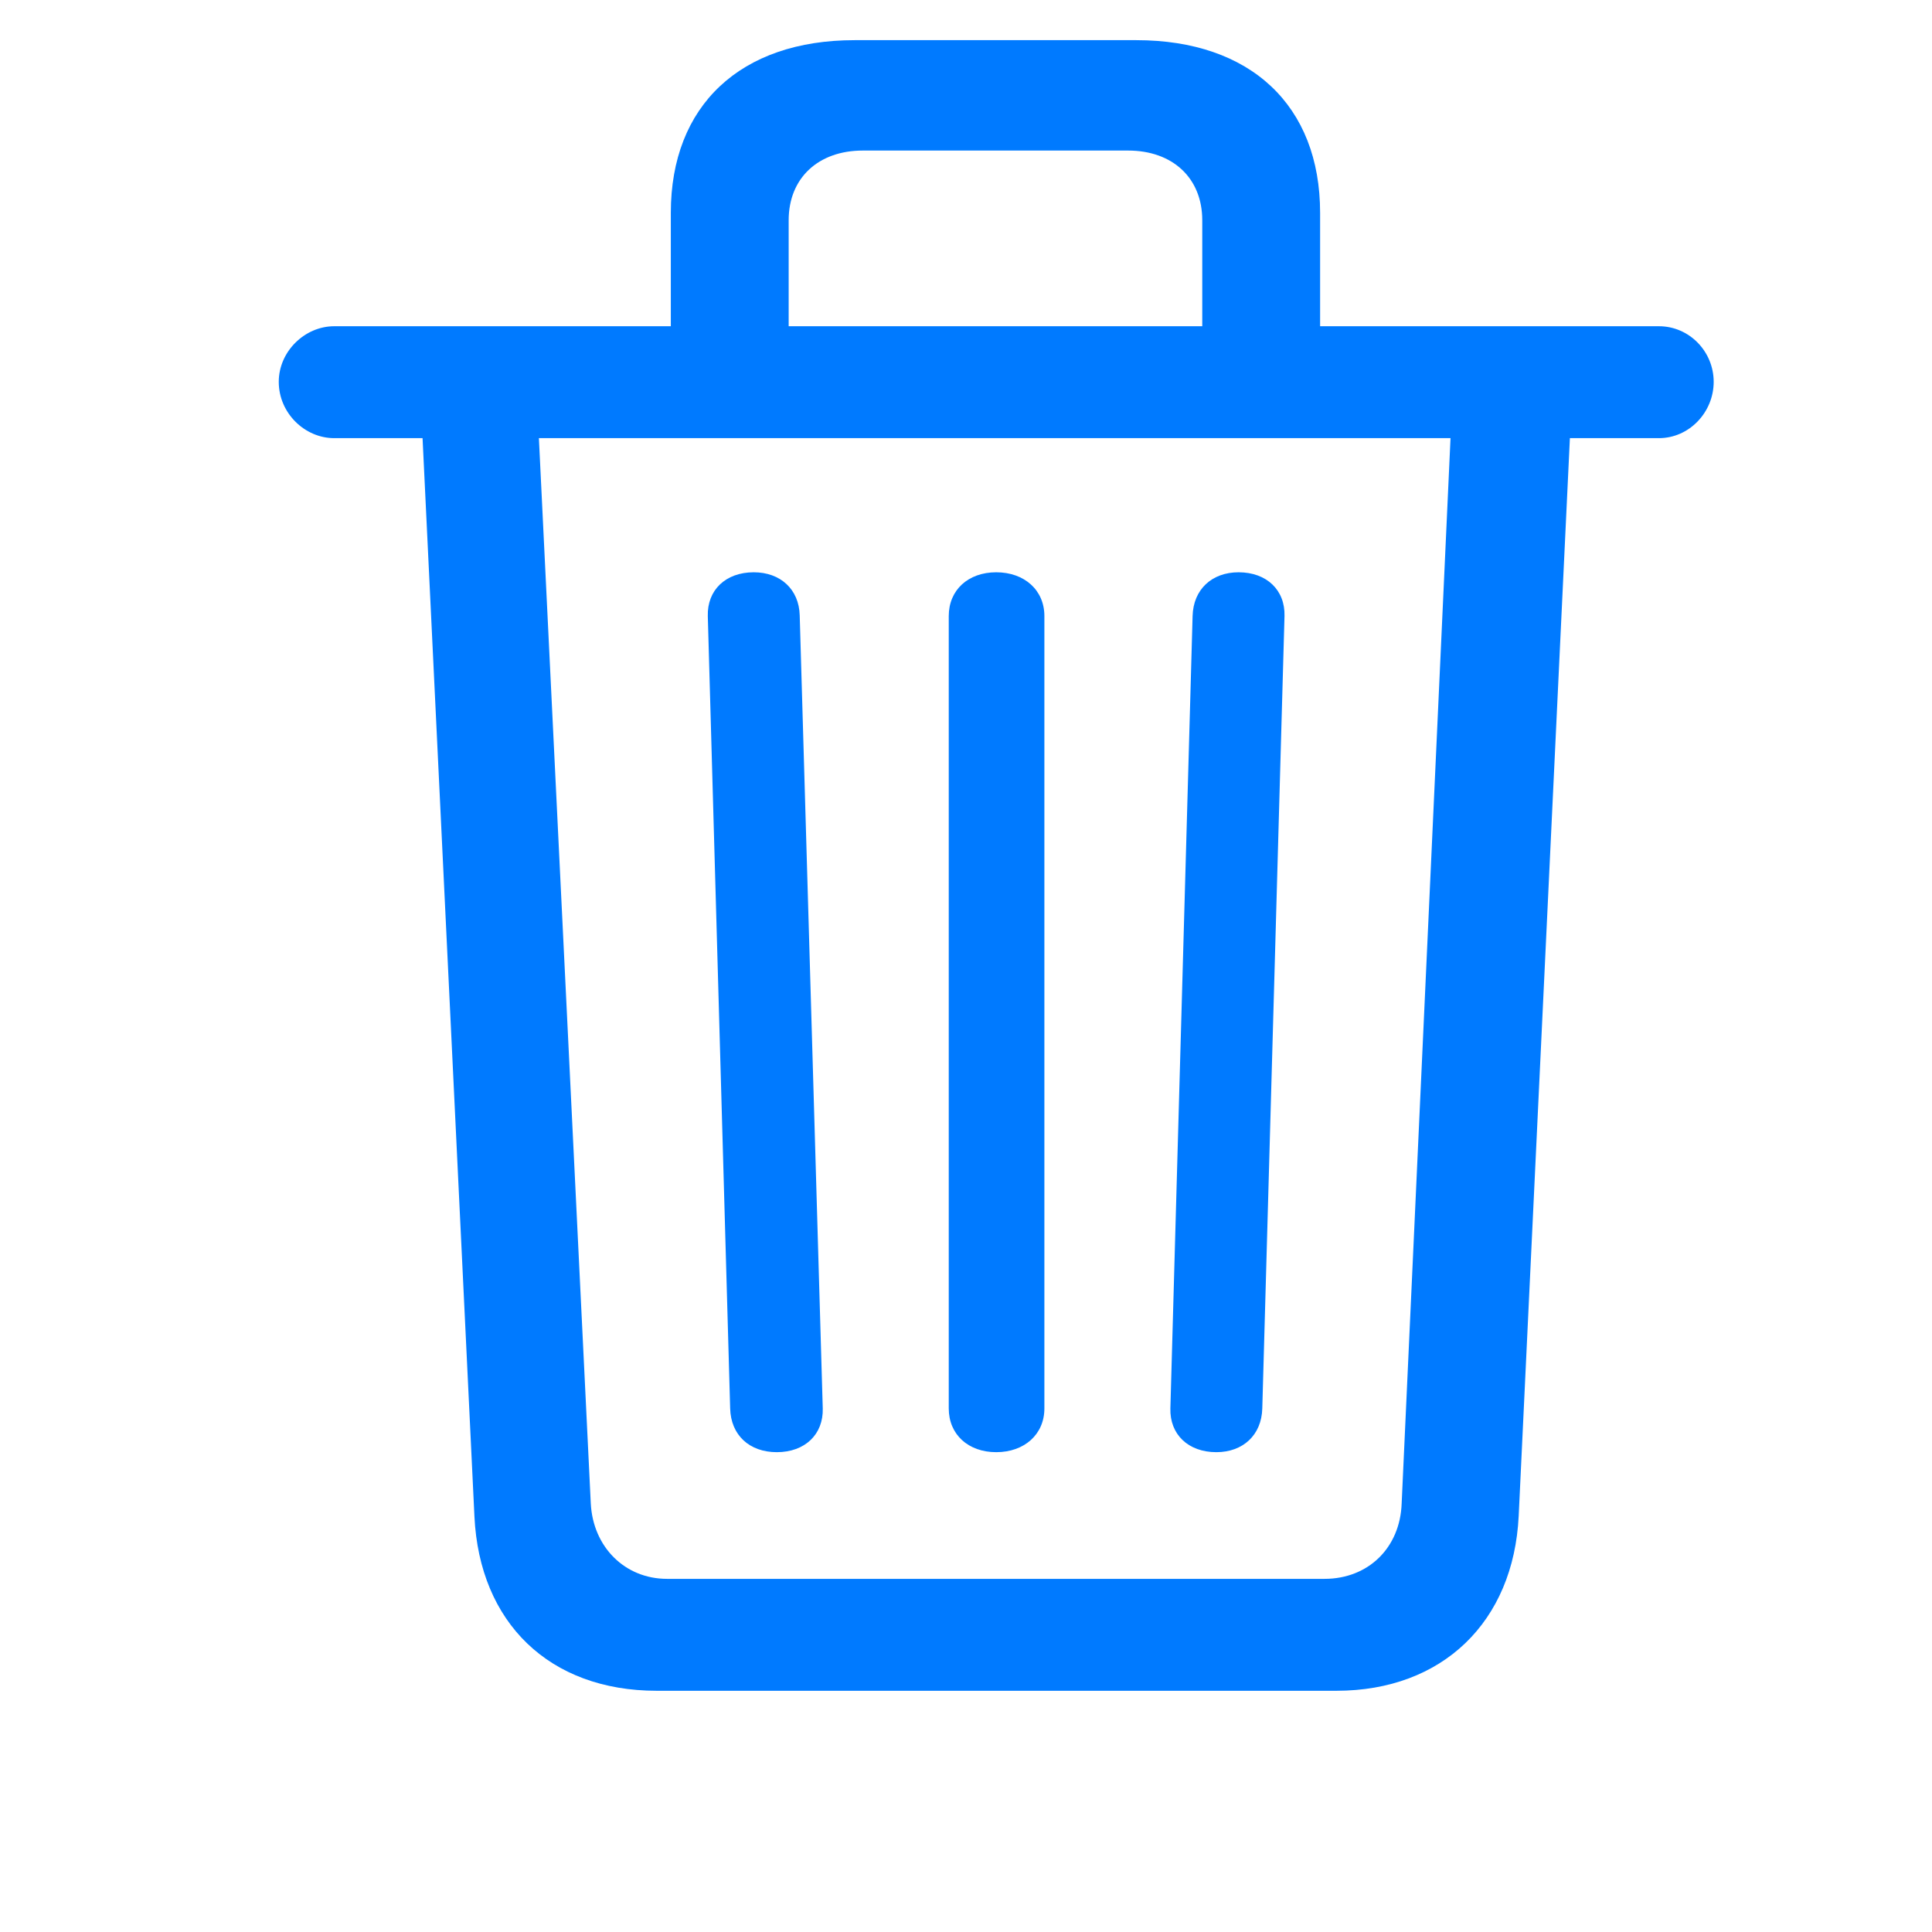
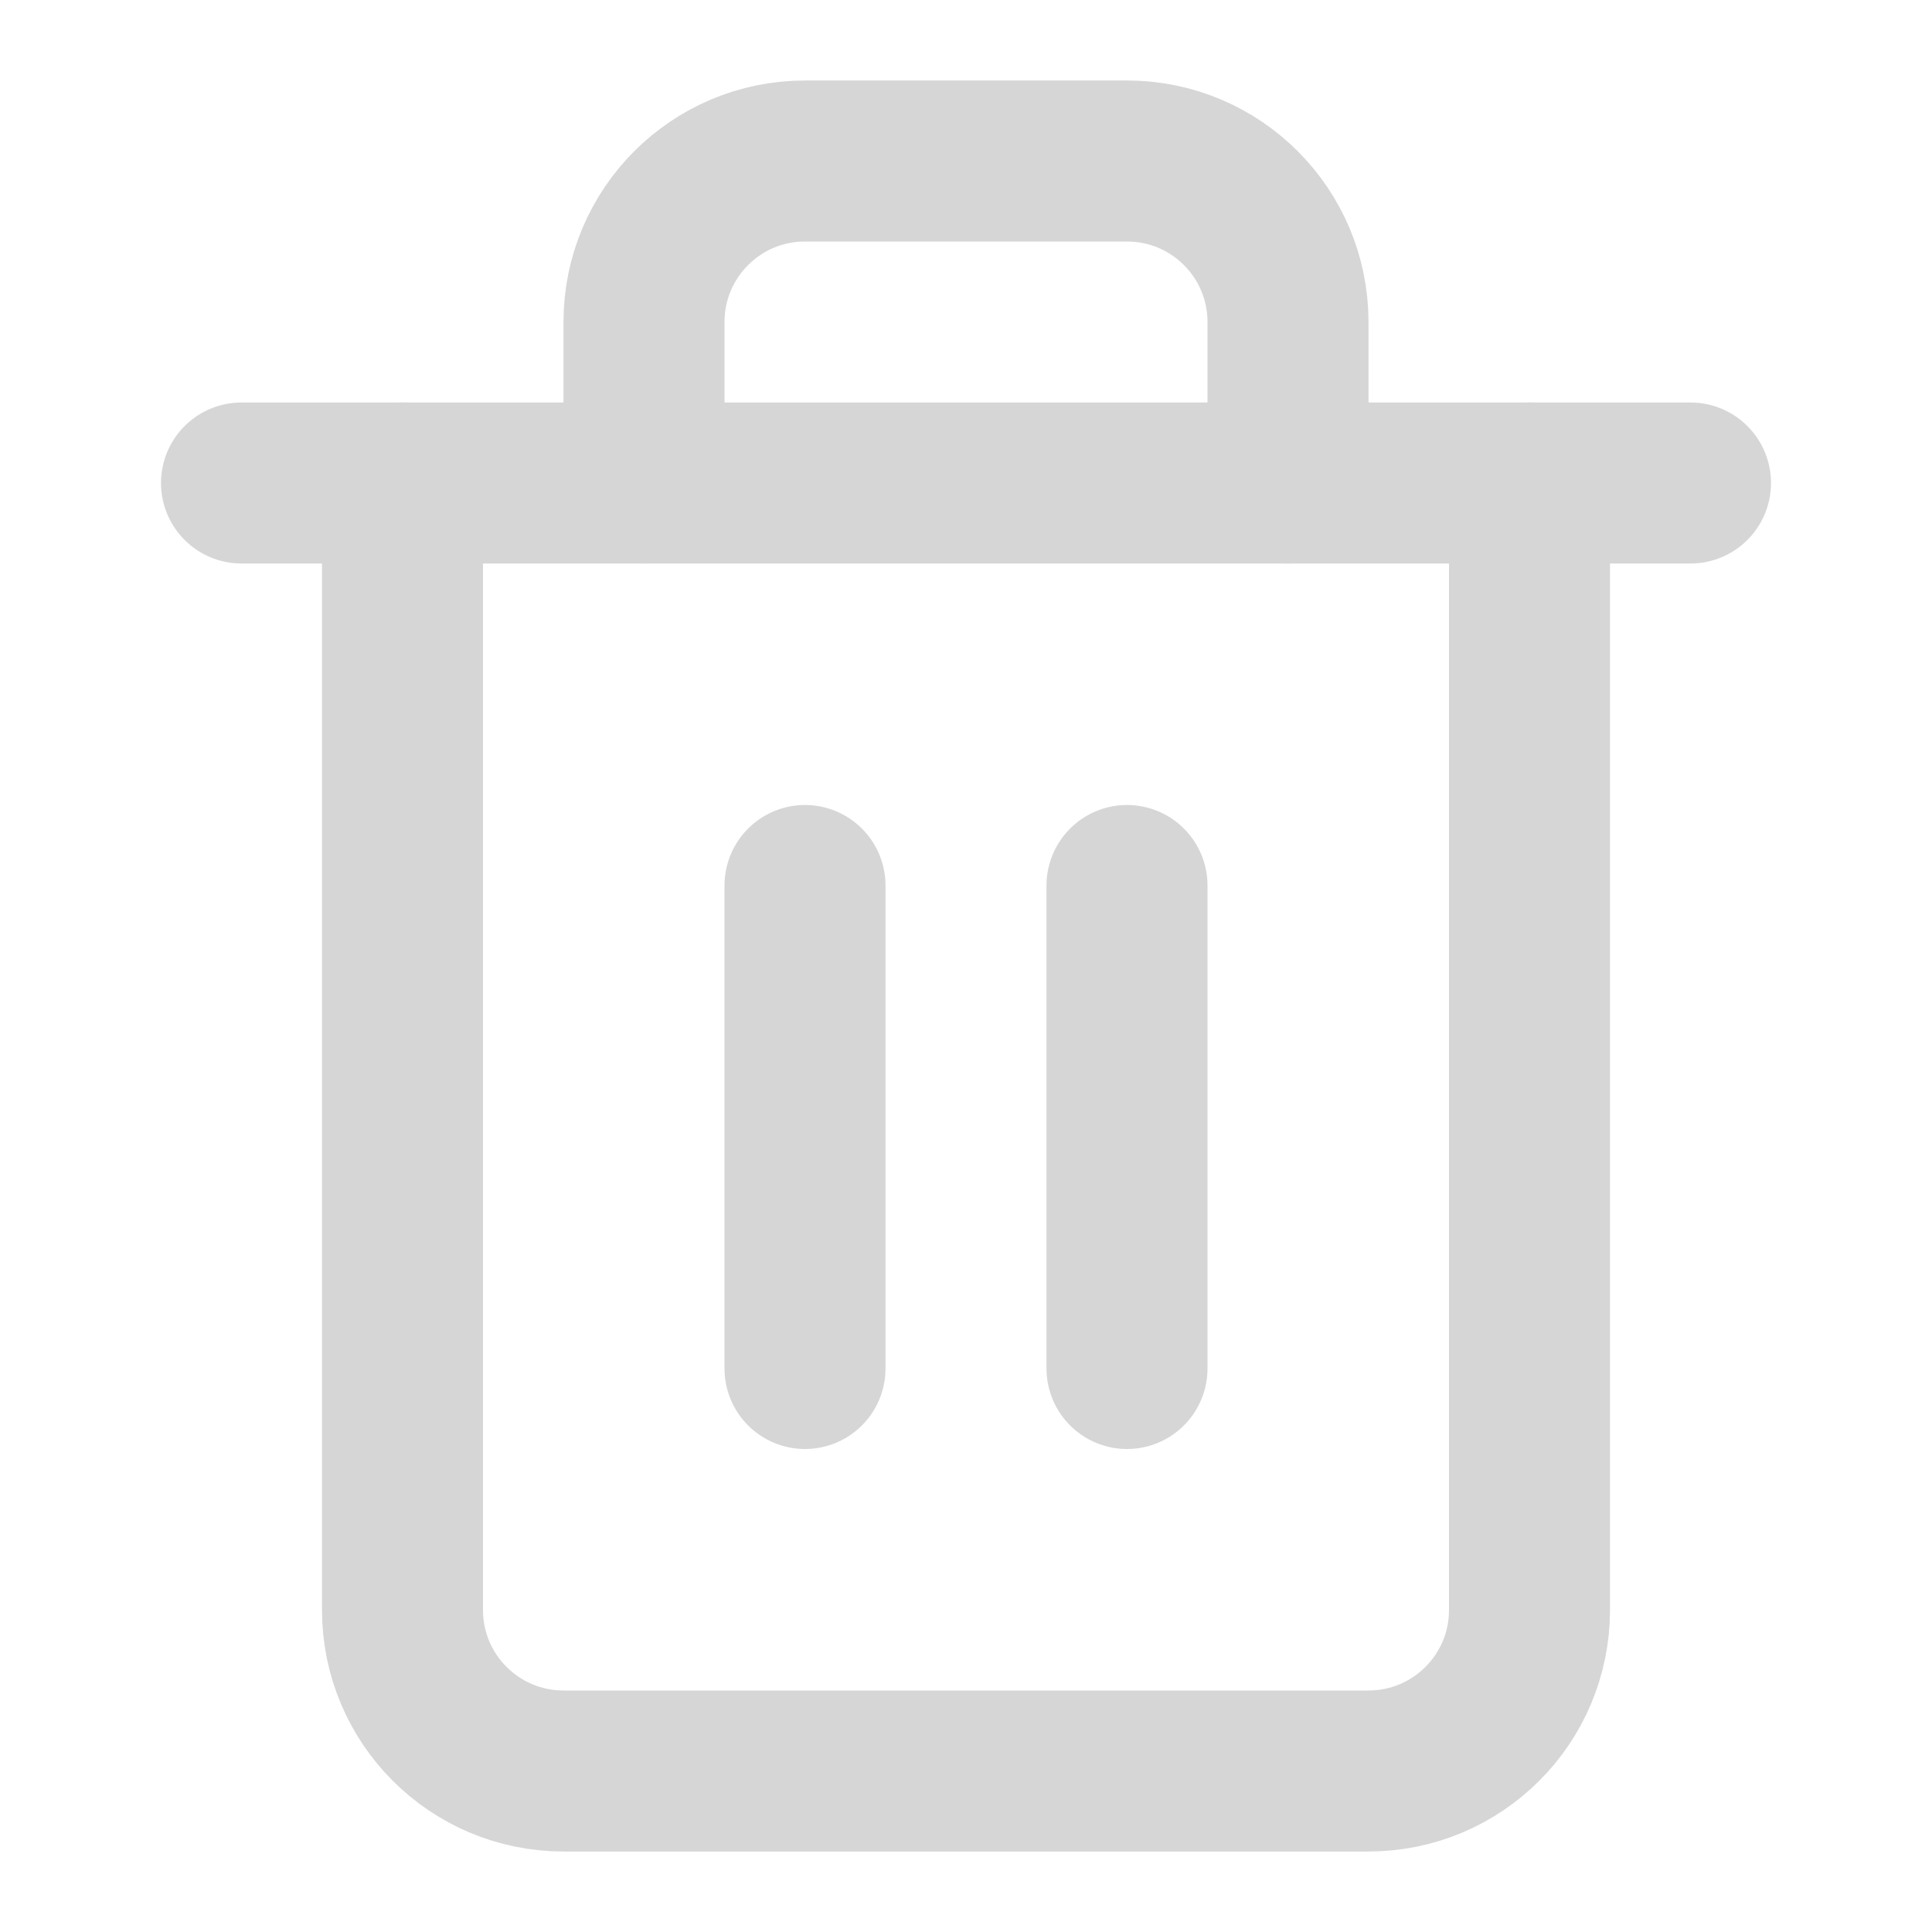
- <svg xmlns="http://www.w3.org/2000/svg" width="14" height="14" viewBox="0 0 14 14" fill="none">
-   <path d="M4.759 12.252C3.98 12.252 3.475 11.758 3.438 10.99L3.062 3.175H2.422C2.208 3.175 2.02 2.993 2.02 2.767C2.02 2.547 2.208 2.364 2.422 2.364H4.861V1.542C4.861 0.764 5.366 0.291 6.193 0.291H8.234C9.061 0.291 9.566 0.764 9.566 1.542V2.364H12.021C12.241 2.364 12.418 2.547 12.418 2.767C12.418 2.987 12.241 3.175 12.021 3.175H11.376L11.005 10.985C10.968 11.753 10.452 12.252 9.684 12.252H4.759ZM5.715 1.596V2.364H8.712V1.596C8.712 1.29 8.497 1.091 8.175 1.091H6.252C5.93 1.091 5.715 1.29 5.715 1.596ZM4.834 11.441H9.598C9.915 11.441 10.146 11.216 10.157 10.894L10.511 3.175H3.905L4.281 10.894C4.297 11.21 4.528 11.441 4.834 11.441ZM5.629 10.523C5.43 10.523 5.296 10.399 5.291 10.206L5.129 4.464C5.124 4.276 5.258 4.147 5.462 4.147C5.656 4.147 5.79 4.271 5.795 4.459L5.962 10.206C5.967 10.394 5.833 10.523 5.629 10.523ZM7.219 10.523C7.015 10.523 6.875 10.394 6.875 10.206V4.464C6.875 4.276 7.015 4.147 7.219 4.147C7.423 4.147 7.568 4.276 7.568 4.464V10.206C7.568 10.394 7.423 10.523 7.219 10.523ZM8.814 10.523C8.61 10.523 8.476 10.394 8.481 10.206L8.642 4.464C8.647 4.271 8.782 4.147 8.975 4.147C9.179 4.147 9.313 4.276 9.308 4.464L9.147 10.206C9.142 10.399 9.007 10.523 8.814 10.523Z" fill="#007AFF" />
+ <svg xmlns="http://www.w3.org/2000/svg" width="24" height="24" viewBox="0 0 24 24" fill="none" stroke="#d6d6d6" stroke-width="2" stroke-linecap="round" stroke-linejoin="round" class="lucide lucide-trash2-icon lucide-trash-2">
+   <path d="M10 11v6" />
+   <path d="M14 11v6" />
+   <path d="M19 6v14a2 2 0 0 1-2 2H7a2 2 0 0 1-2-2V6" />
+   <path d="M3 6h18" />
+   <path d="M8 6V4a2 2 0 0 1 2-2h4a2 2 0 0 1 2 2v2" />
</svg>
